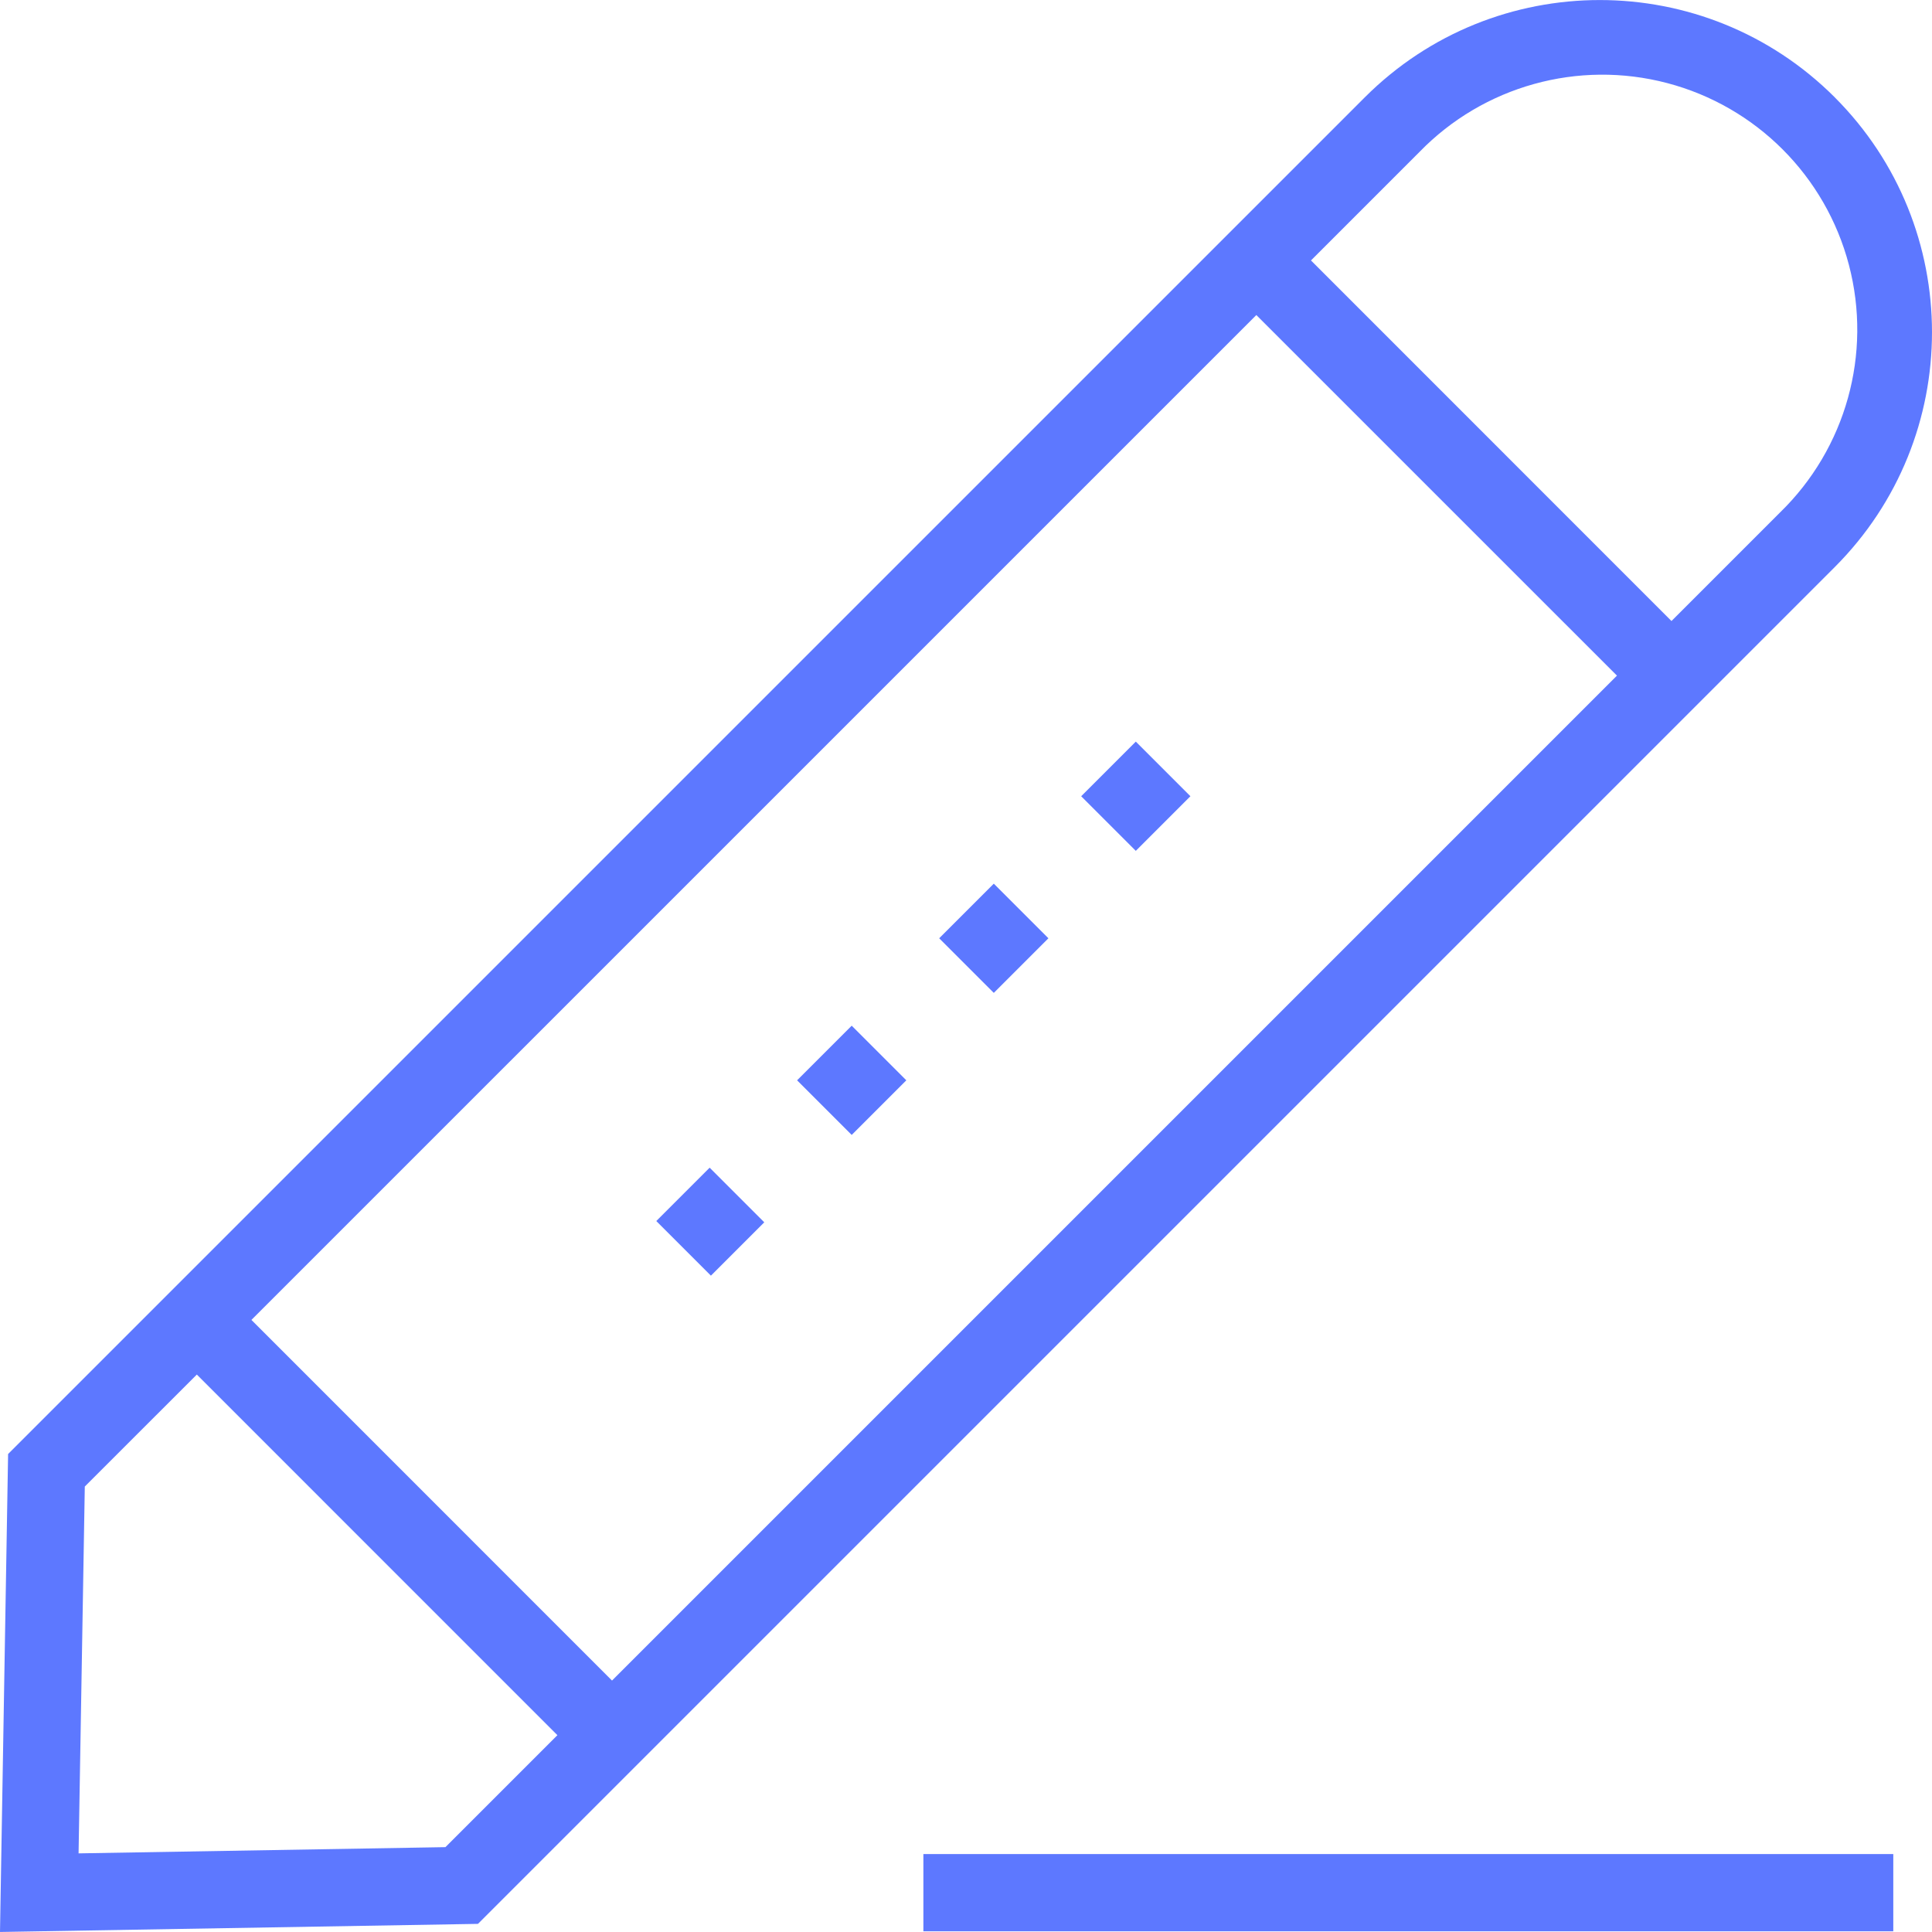
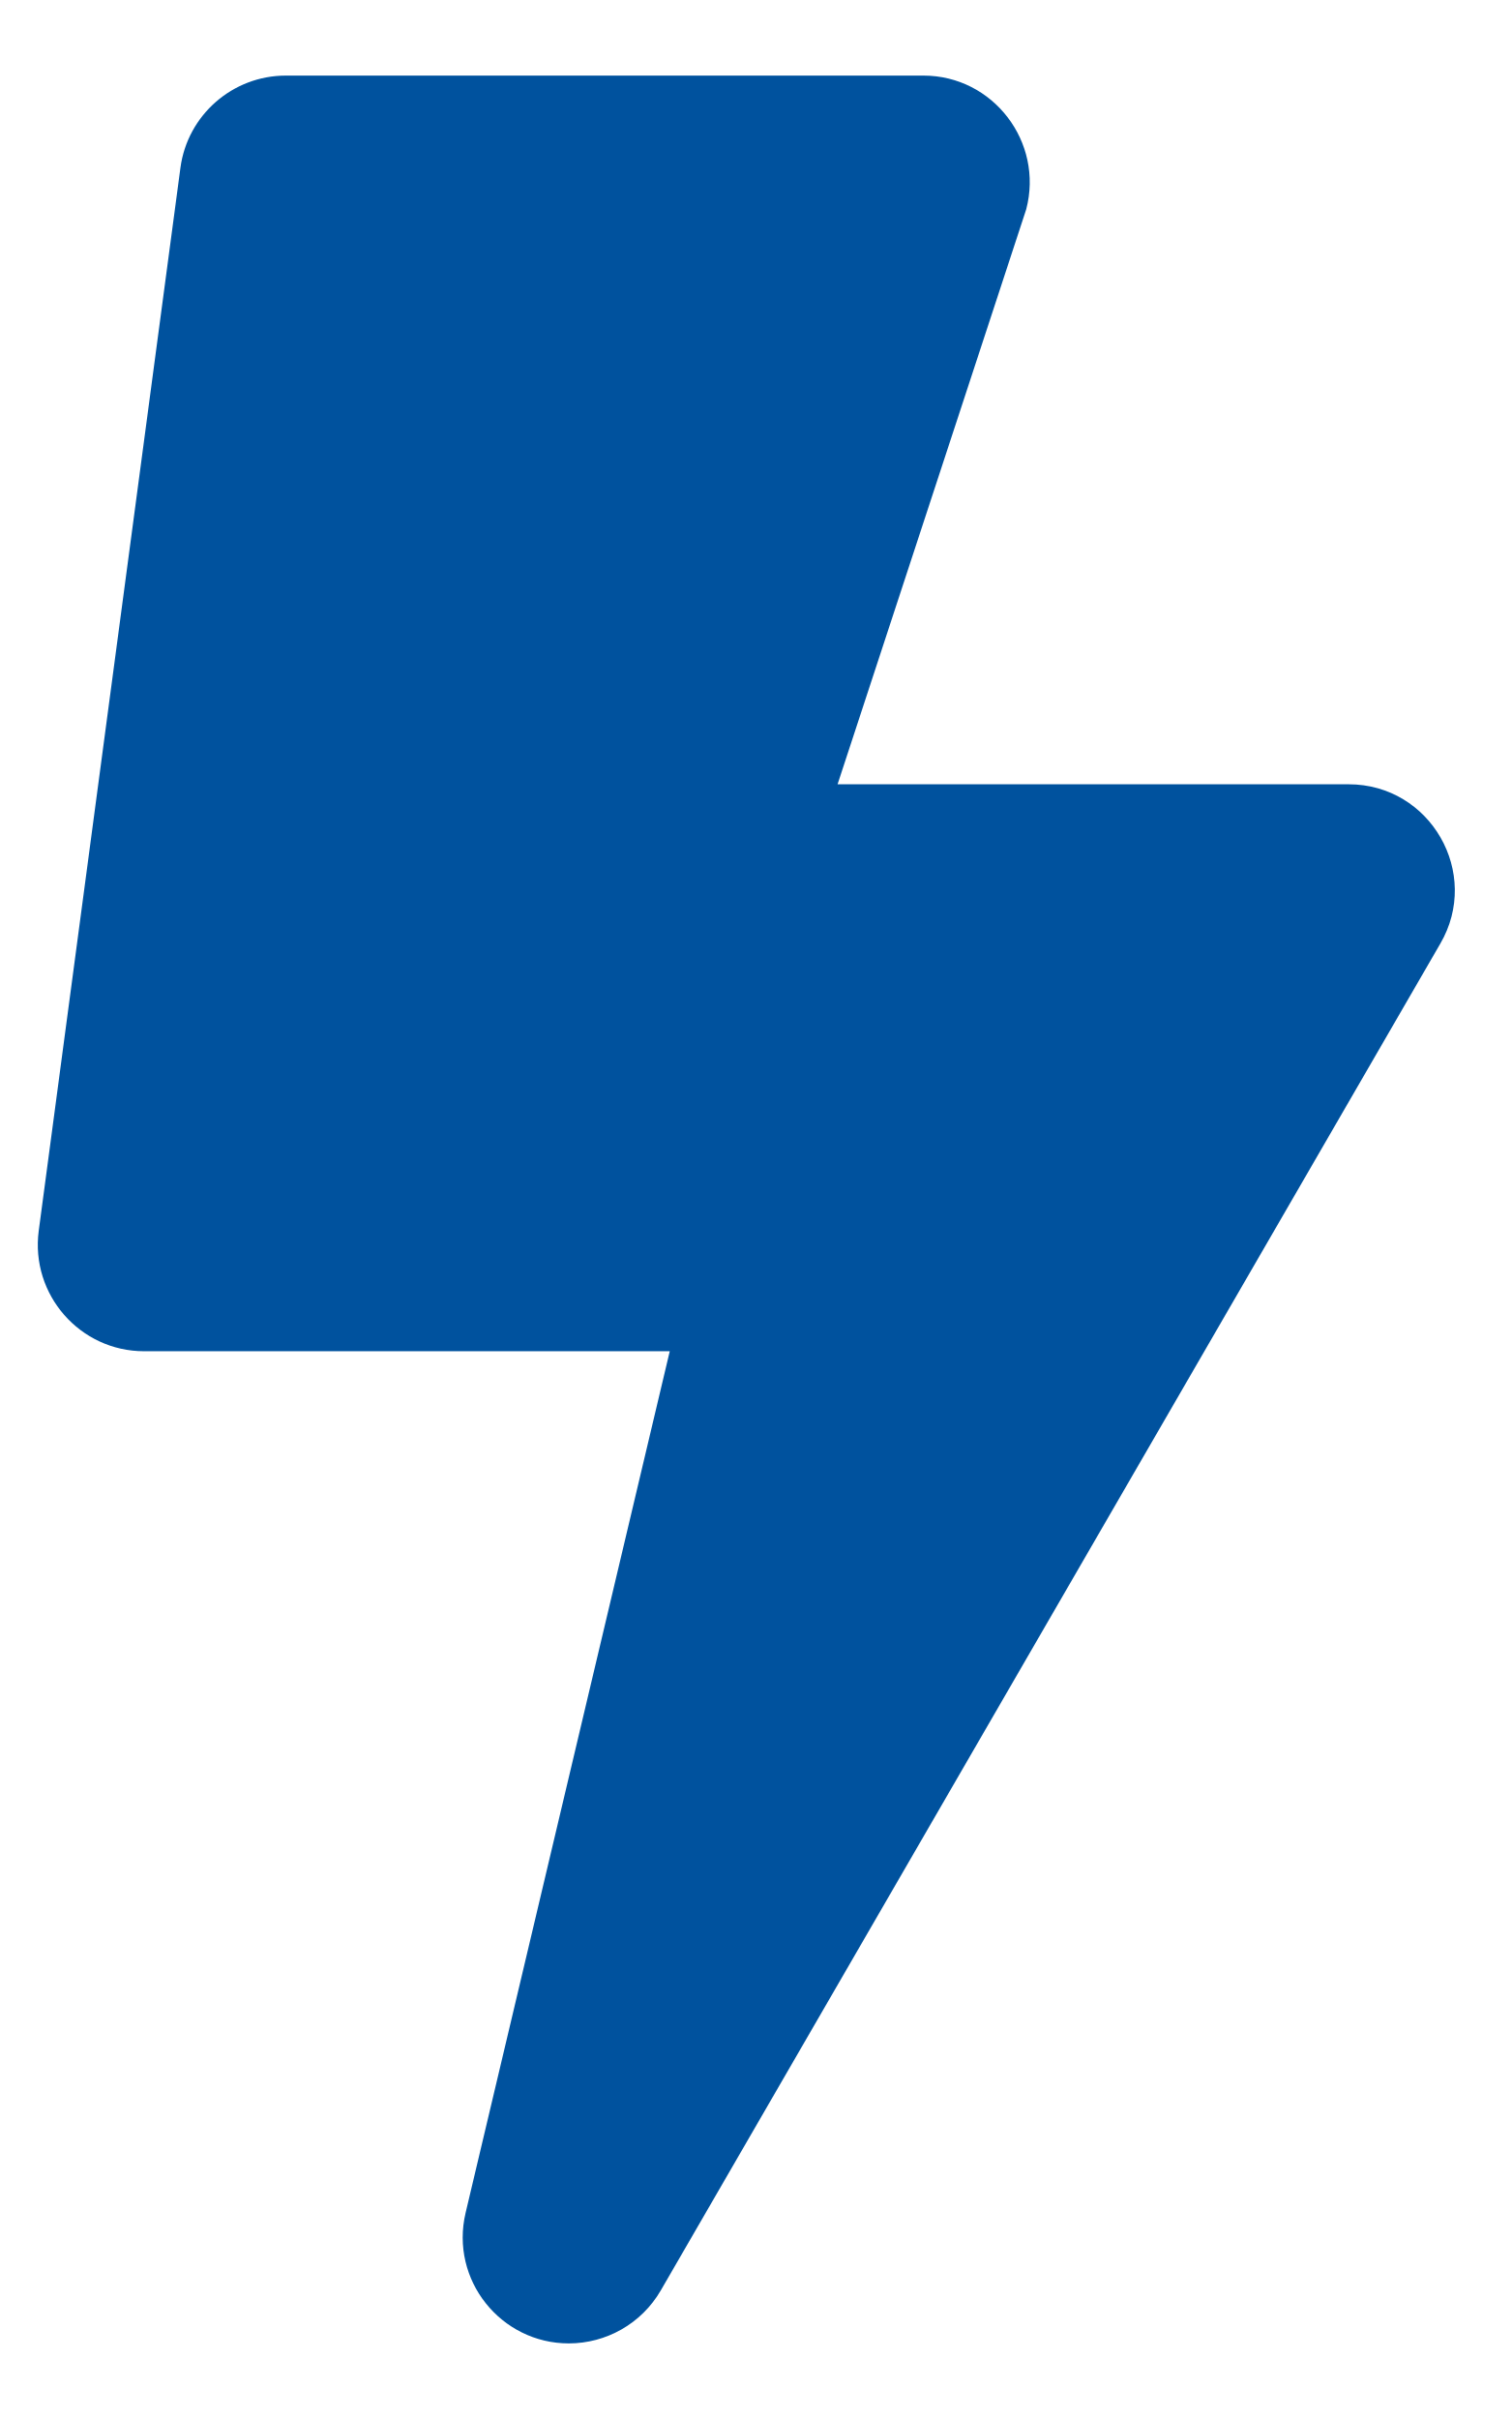
- <svg xmlns="http://www.w3.org/2000/svg" width="63.931" height="63.93" viewBox="0 0 63.931 63.93">
-   <g id="Group_1234" data-name="Group 1234" transform="translate(0 -0.005)">
-     <g id="Group_1223" data-name="Group 1223" transform="translate(0 0.005)">
-       <g id="Group_1222" data-name="Group 1222" transform="translate(0 0)">
-         <path id="Path_1441" data-name="Path 1441" d="M60.712,3.224a11,11,0,0,0-15.548,0L.268,48.119,0,63.935l15.816-.268L60.711,18.772a10.995,10.995,0,0,0,0-15.548ZM14.74,61.128,2.6,61.334l.206-12.139L6.513,45.49,18.445,57.423Zm5.512-5.512L8.32,43.682,41.573,10.43,53.506,22.362ZM58.9,16.965l-3.59,3.59L43.381,8.623l3.591-3.591A8.437,8.437,0,1,1,58.9,16.965Z" transform="translate(0 -0.005)" fill="#5d78ff" />
-       </g>
-     </g>
-     <g id="Group_1225" data-name="Group 1225" transform="translate(31.078 29.245)">
-       <g id="Group_1224" data-name="Group 1224" transform="translate(0 0)">
-         <rect id="Rectangle_2423" data-name="Rectangle 2423" width="2.556" height="2.556" transform="translate(0 1.808) rotate(-45)" fill="#5d78ff" />
-       </g>
-     </g>
-     <g id="Group_1227" data-name="Group 1227" transform="translate(35.777 24.545)">
-       <g id="Group_1226" data-name="Group 1226" transform="translate(0 0)">
-         <rect id="Rectangle_2424" data-name="Rectangle 2424" width="2.556" height="2.556" transform="translate(0 1.808) rotate(-45)" fill="#5d78ff" />
-       </g>
-     </g>
-     <g id="Group_1229" data-name="Group 1229" transform="translate(26.376 33.945)">
-       <g id="Group_1228" data-name="Group 1228" transform="translate(0 0)">
-         <rect id="Rectangle_2425" data-name="Rectangle 2425" width="2.556" height="2.556" transform="translate(0 1.808) rotate(-45)" fill="#5d78ff" />
-       </g>
-     </g>
-     <g id="Group_1231" data-name="Group 1231" transform="translate(21.717 38.644)">
-       <g id="Group_1230" data-name="Group 1230" transform="translate(0 0)">
-         <rect id="Rectangle_2426" data-name="Rectangle 2426" width="2.497" height="2.556" transform="translate(0 1.766) rotate(-45)" fill="#5d78ff" />
-       </g>
-     </g>
-     <g id="Group_1233" data-name="Group 1233" transform="translate(30.555 61.357)">
-       <g id="Group_1232" data-name="Group 1232">
-         <rect id="Rectangle_2427" data-name="Rectangle 2427" width="32.095" height="2.556" fill="#5d78ff" />
-       </g>
-     </g>
-   </g>
+ <svg xmlns="http://www.w3.org/2000/svg" width="40" height="64" viewBox="0 0 40 64" fill="none">
+   <path d="M35.689 20.75H22.165L27.157 5.539C27.626 3.758 26.279 2 24.439 2H7.564C6.157 2 4.962 3.043 4.775 4.438L1.025 32.562C0.802 34.25 2.115 35.75 3.814 35.75H17.724L12.322 58.543C11.9 60.324 13.259 62 15.052 62C16.036 62 16.974 61.484 17.489 60.594L38.114 24.969C39.204 23.105 37.857 20.75 35.689 20.75Z" fill="#00529e" />
</svg>
